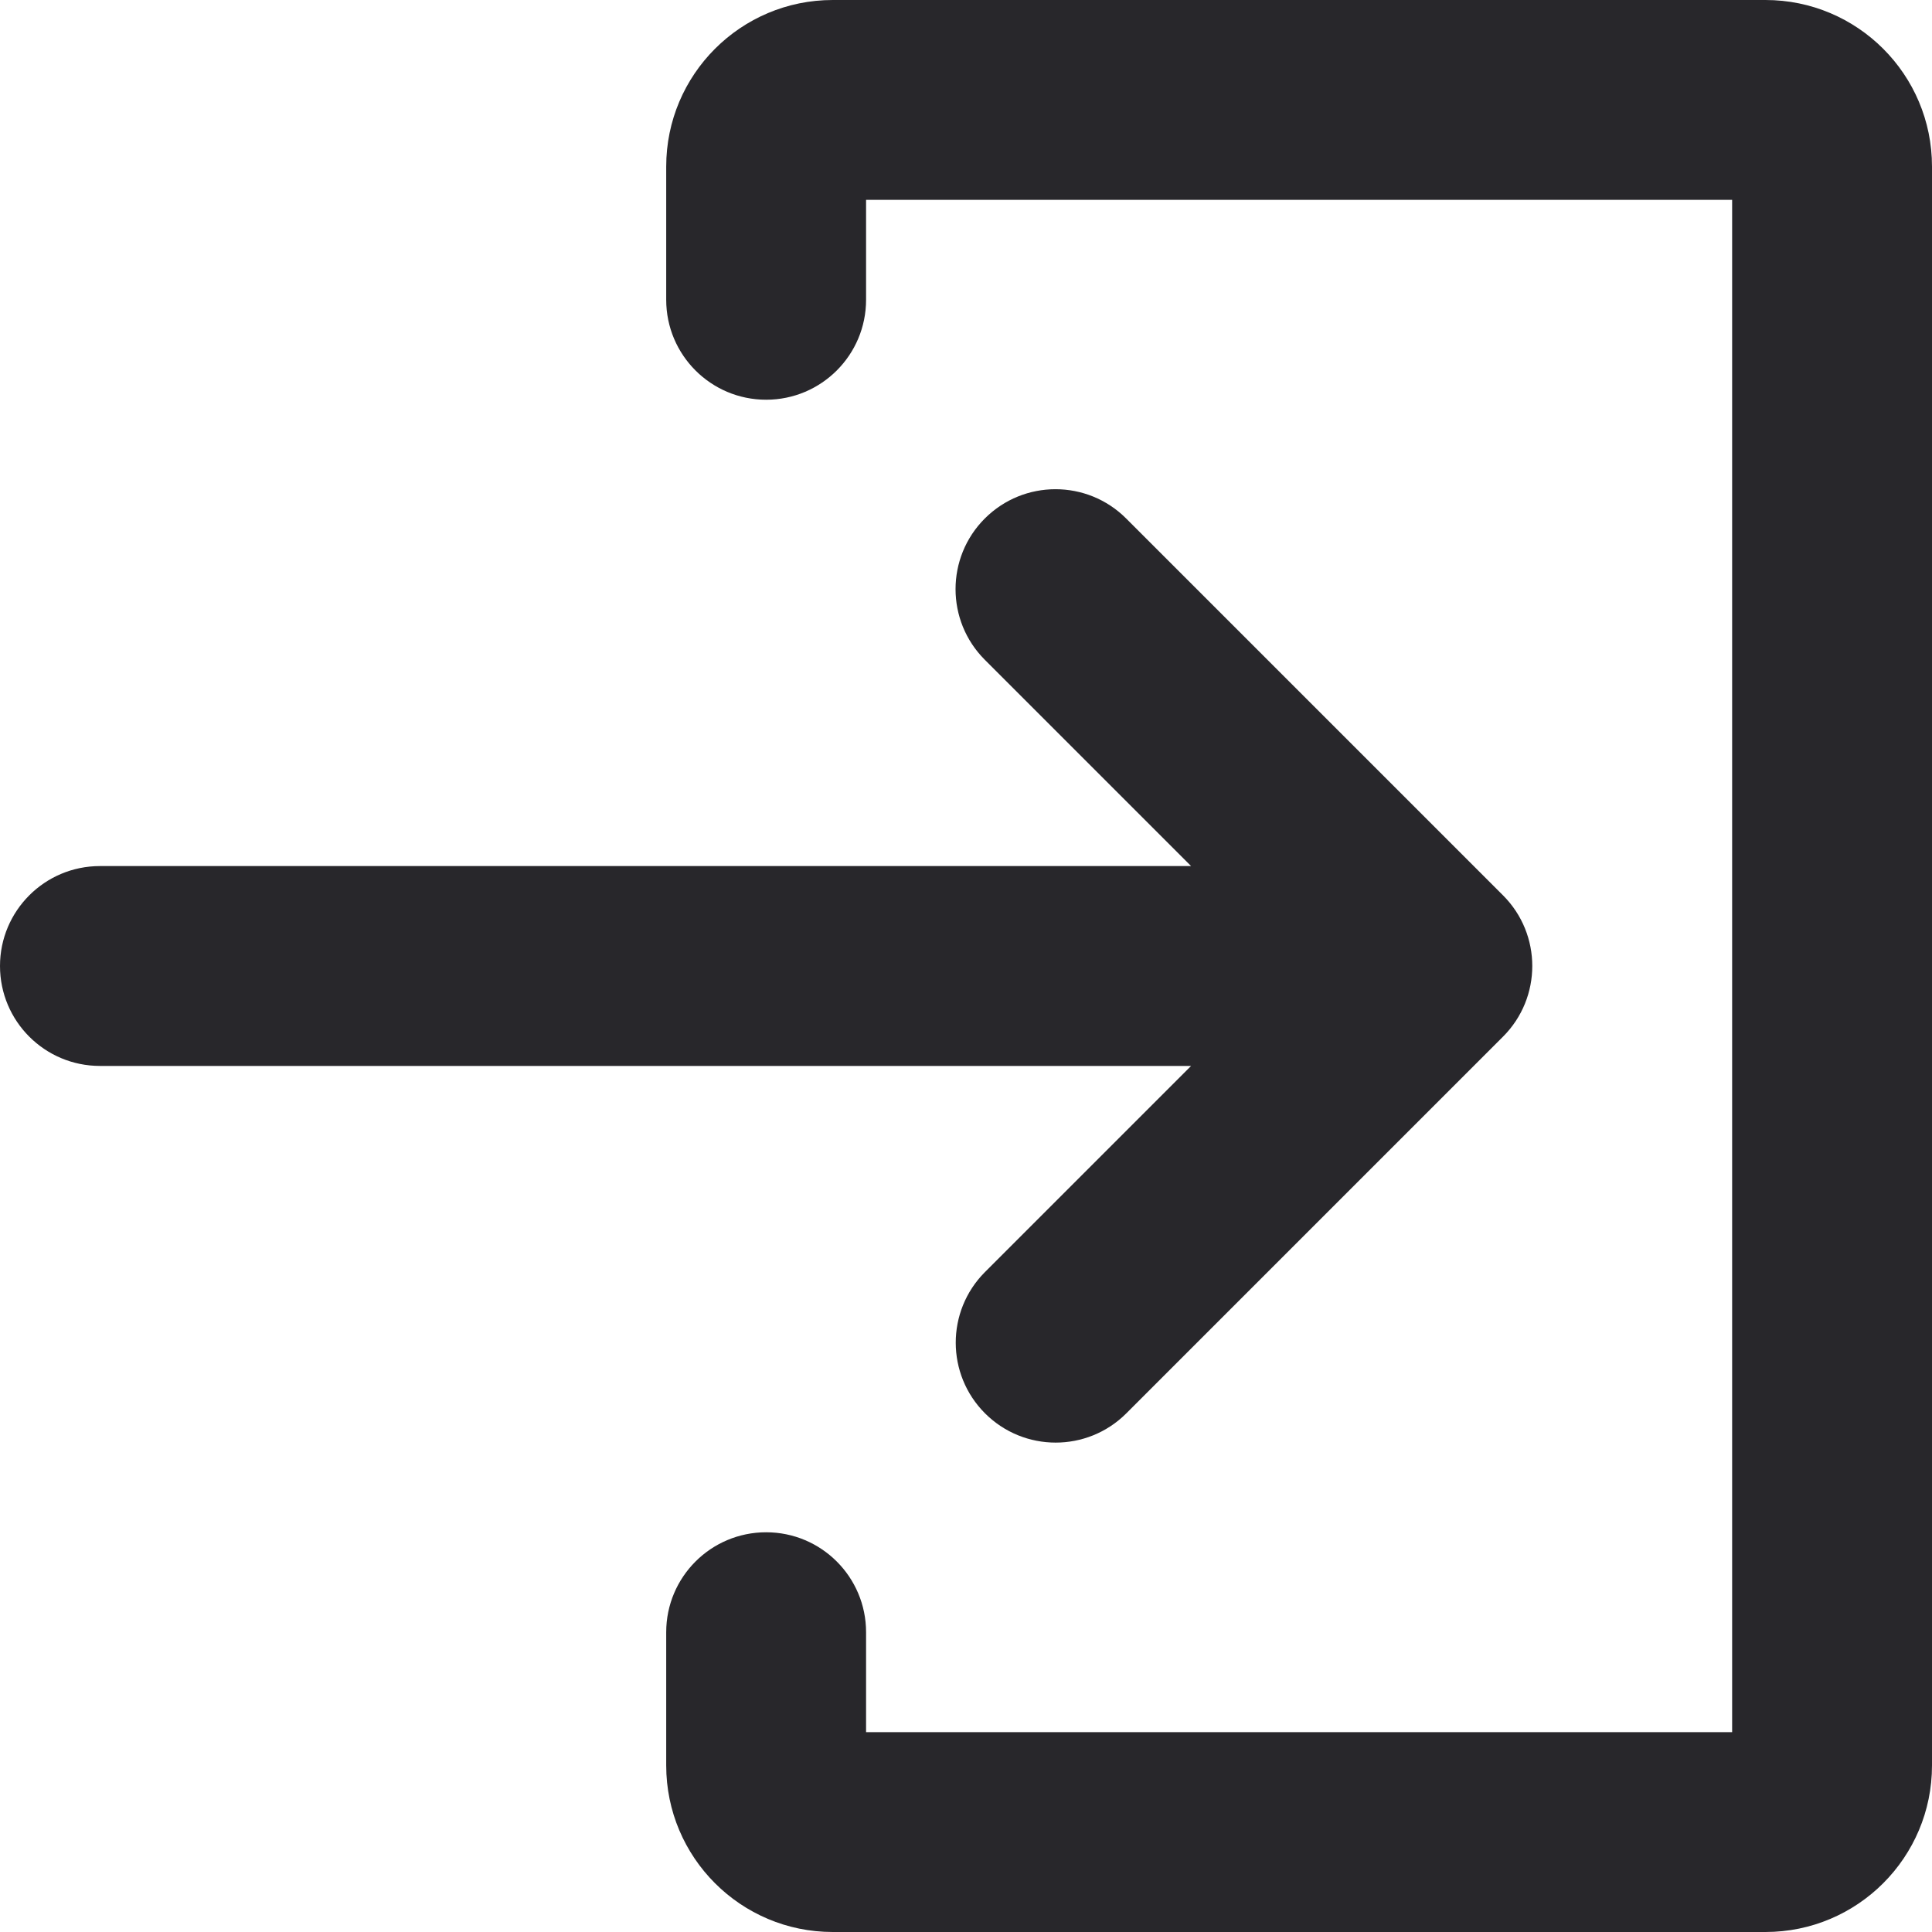
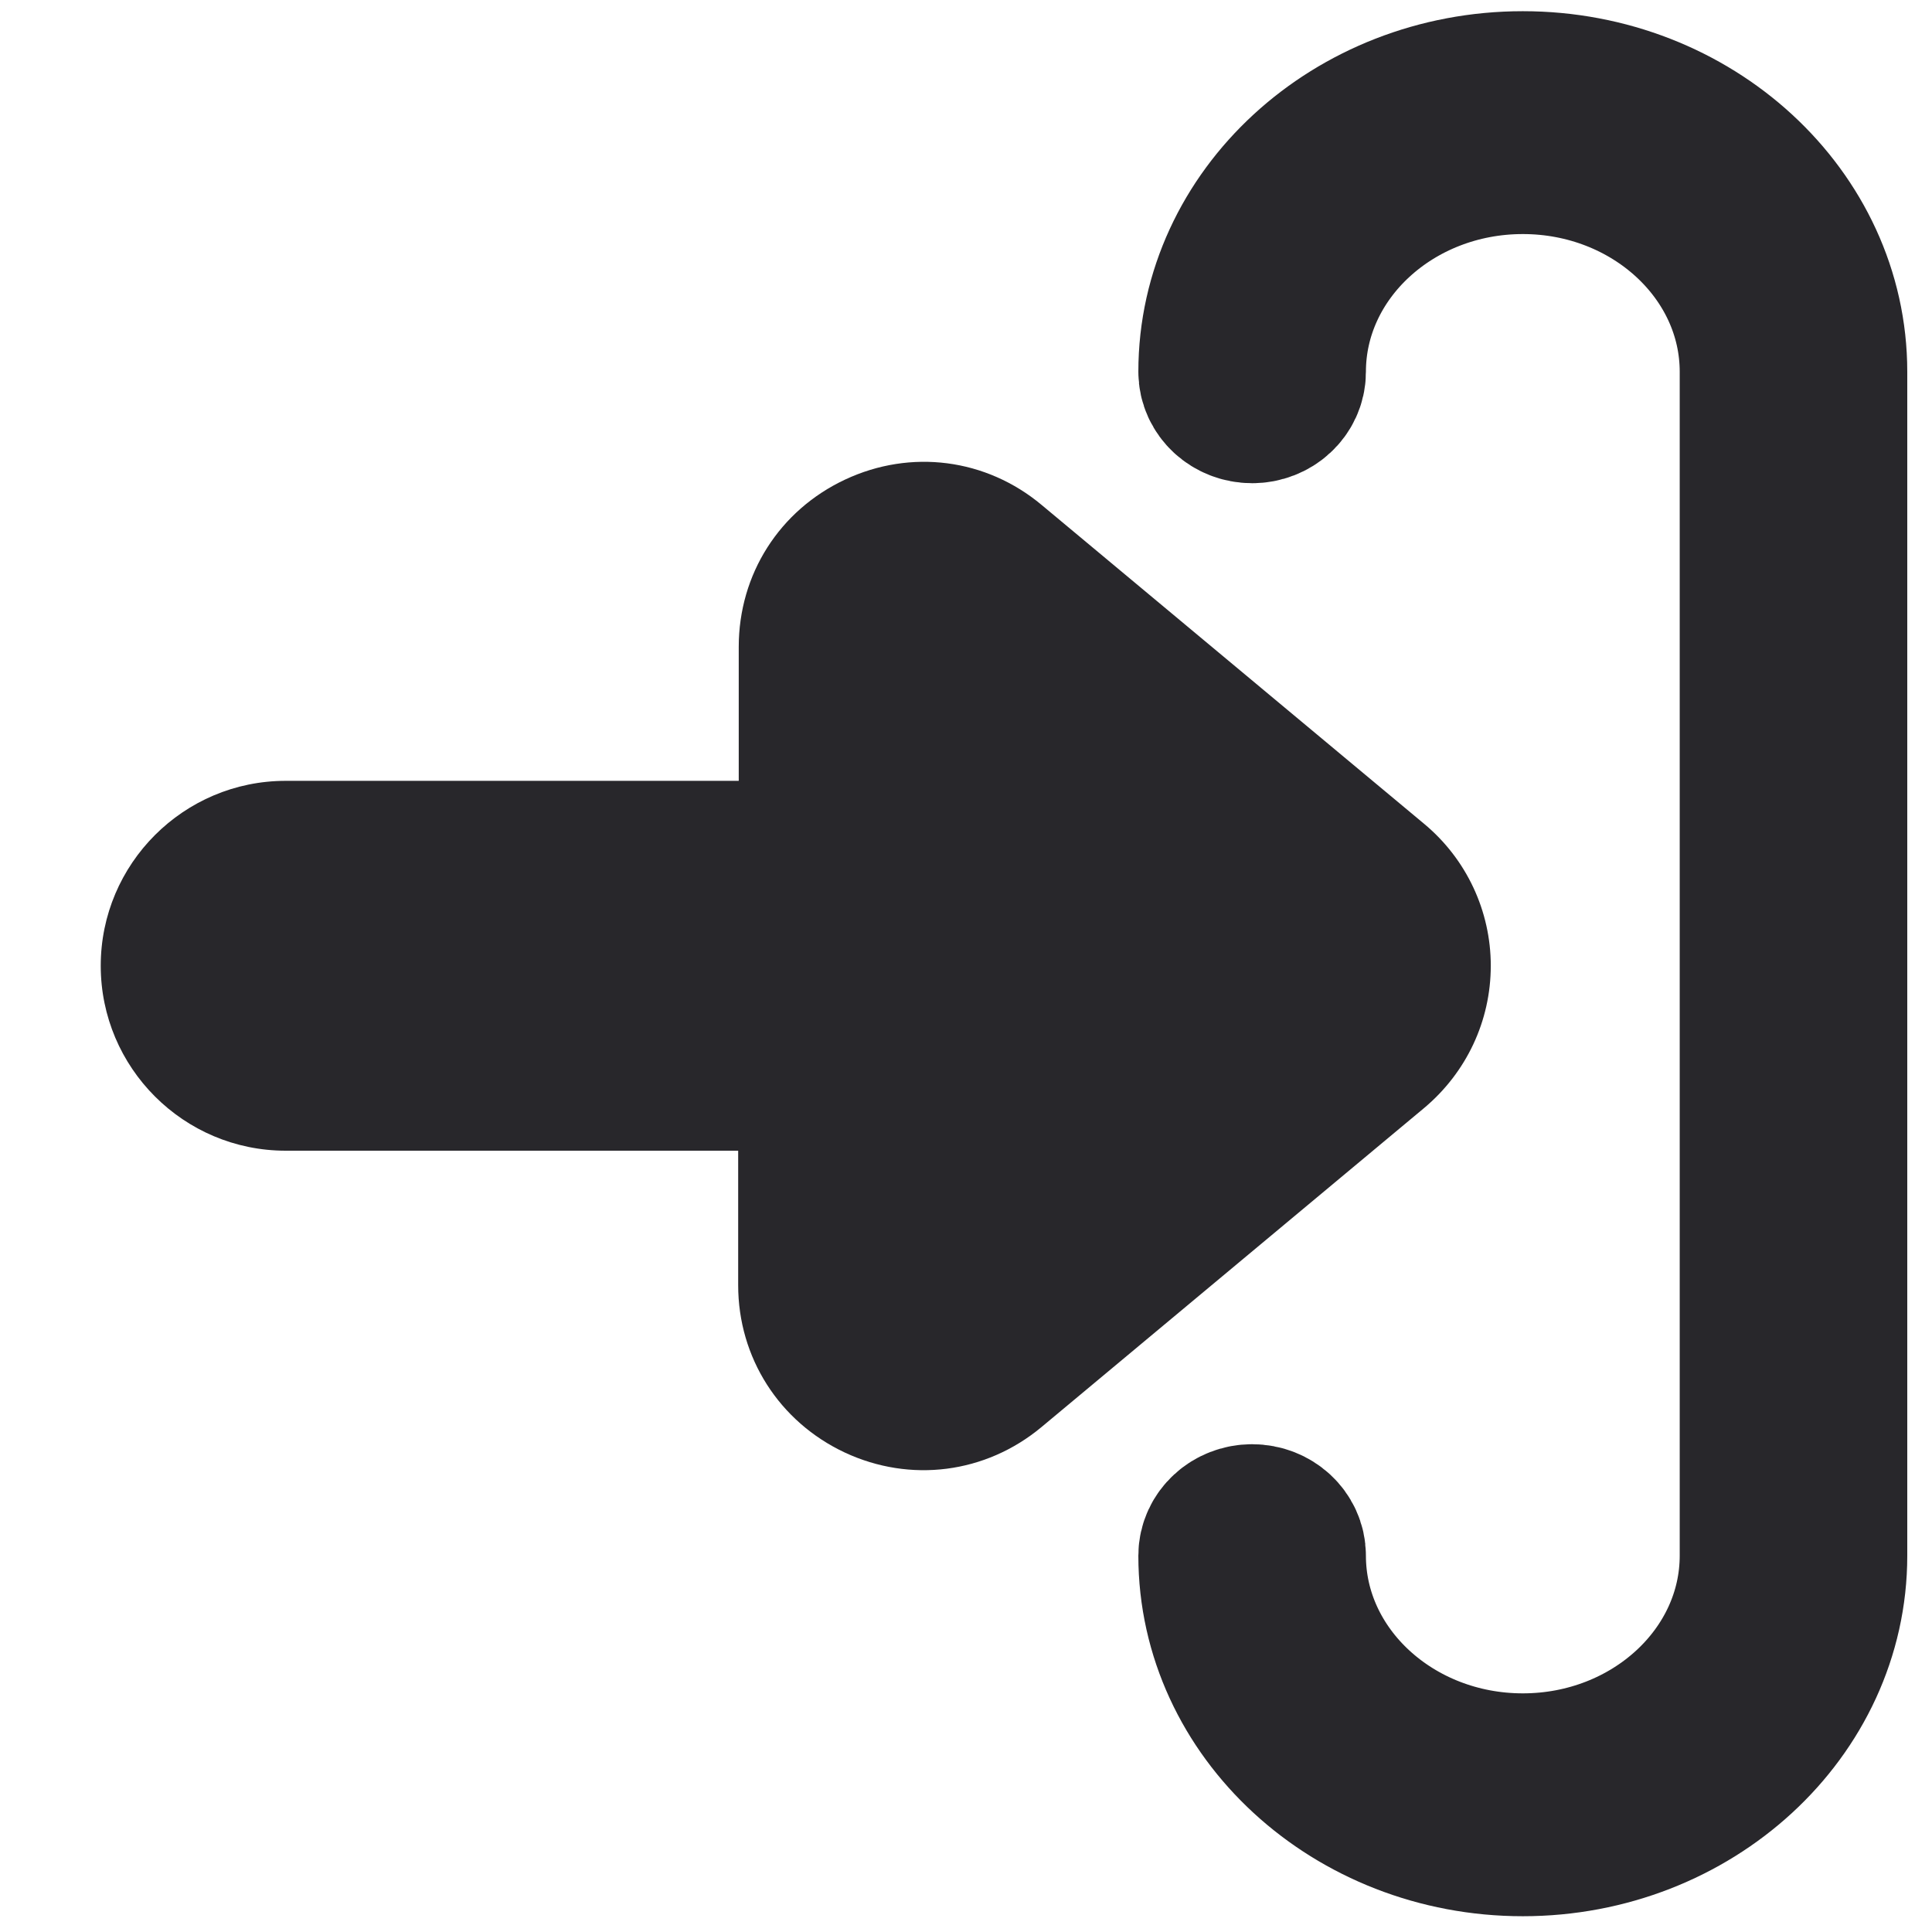
- <svg xmlns="http://www.w3.org/2000/svg" version="1.1" width="464" height="464" x="0" y="0" viewBox="0 0 464 464" xml:space="preserve" class="" id="svg8">
-   <defs id="defs12" />
-   <g id="g6" style="fill:#28272b;fill-opacity:1" transform="translate(-24,-24)">
-     <path d="m 260.52,329.539 a 24,24 0 0 0 33.941,33.941 l 90.51,-90.51 a 24,24 0 0 0 0,-33.941 l -90.51,-90.509 a 24,24 0 0 0 -33.941,0 24,24 0 0 0 0,33.941 L 310.059,232 H 48 a 24,24 0 0 0 -24,24 24,24 0 0 0 24,24 h 262.059 z" fill="#000000" data-original="#000000" class="" id="path2" style="fill:#28272b;fill-opacity:1" />
-     <path d="M 448,24 H 224 a 40,40 0 0 0 -40,40 v 32 a 24,24 0 0 0 48,0 V 72 H 440 V 440 H 232 v -24 a 24,24 0 0 0 -48,0 v 32 a 40,40 0 0 0 40,40 h 224 a 40,40 0 0 0 40,-40 V 64 A 40,40 0 0 0 448,24 Z" fill="#000000" data-original="#000000" class="" id="path4" style="fill:#28272b;fill-opacity:1" />
+ <svg xmlns="http://www.w3.org/2000/svg" class="" enable-background="new 0 0 512 512" version="1.1" viewBox="0 0 512 512" xml:space="preserve">
+   <g transform="rotate(180,256,256)" fill="#28272b">
+     <path class="" d="m108.44 40.902c35.244 0 63.921 26.395 63.921 58.835 0 3.974 3.498 7.191 7.812 7.191 4.314 0 7.812-3.216 7.812-7.191 0-40.367-35.683-73.215-79.544-73.215-43.861 0-79.546 32.847-79.546 73.215v313.74c0 40.367 35.683 73.215 79.544 73.215 43.861 0 79.544-32.847 79.544-73.215 0-3.974-3.498-7.191-7.812-7.191s-7.812 3.216-7.812 7.191c0 32.44-28.676 58.835-63.921 58.835-35.244 0-63.921-26.395-63.921-58.835v-313.74c2e-3 -32.44 28.678-58.835 63.923-58.835z" stroke="#28272b" stroke-width="44.682" data-original="#000000" />
+     <path class="" d="m116.93 256.06c0-14.601 6.447-28.271 17.631-37.668l101.43-84.579c14.834-12.349 34.795-14.835 52.114-6.757 17.397 8.155 28.271 25.164 28.271 44.348v35.649h119.92c27.028 0 49.008 21.98 49.008 49.008s-21.98 49.008-49.008 49.008h-120.07v35.494c0 19.261-10.795 36.193-28.193 44.348-17.397 8.155-37.358 5.592-52.114-6.757l-101.36-84.501c-11.185-9.323-17.632-23.07-17.632-37.593z" data-original="#000000" />
  </g>
</svg>
